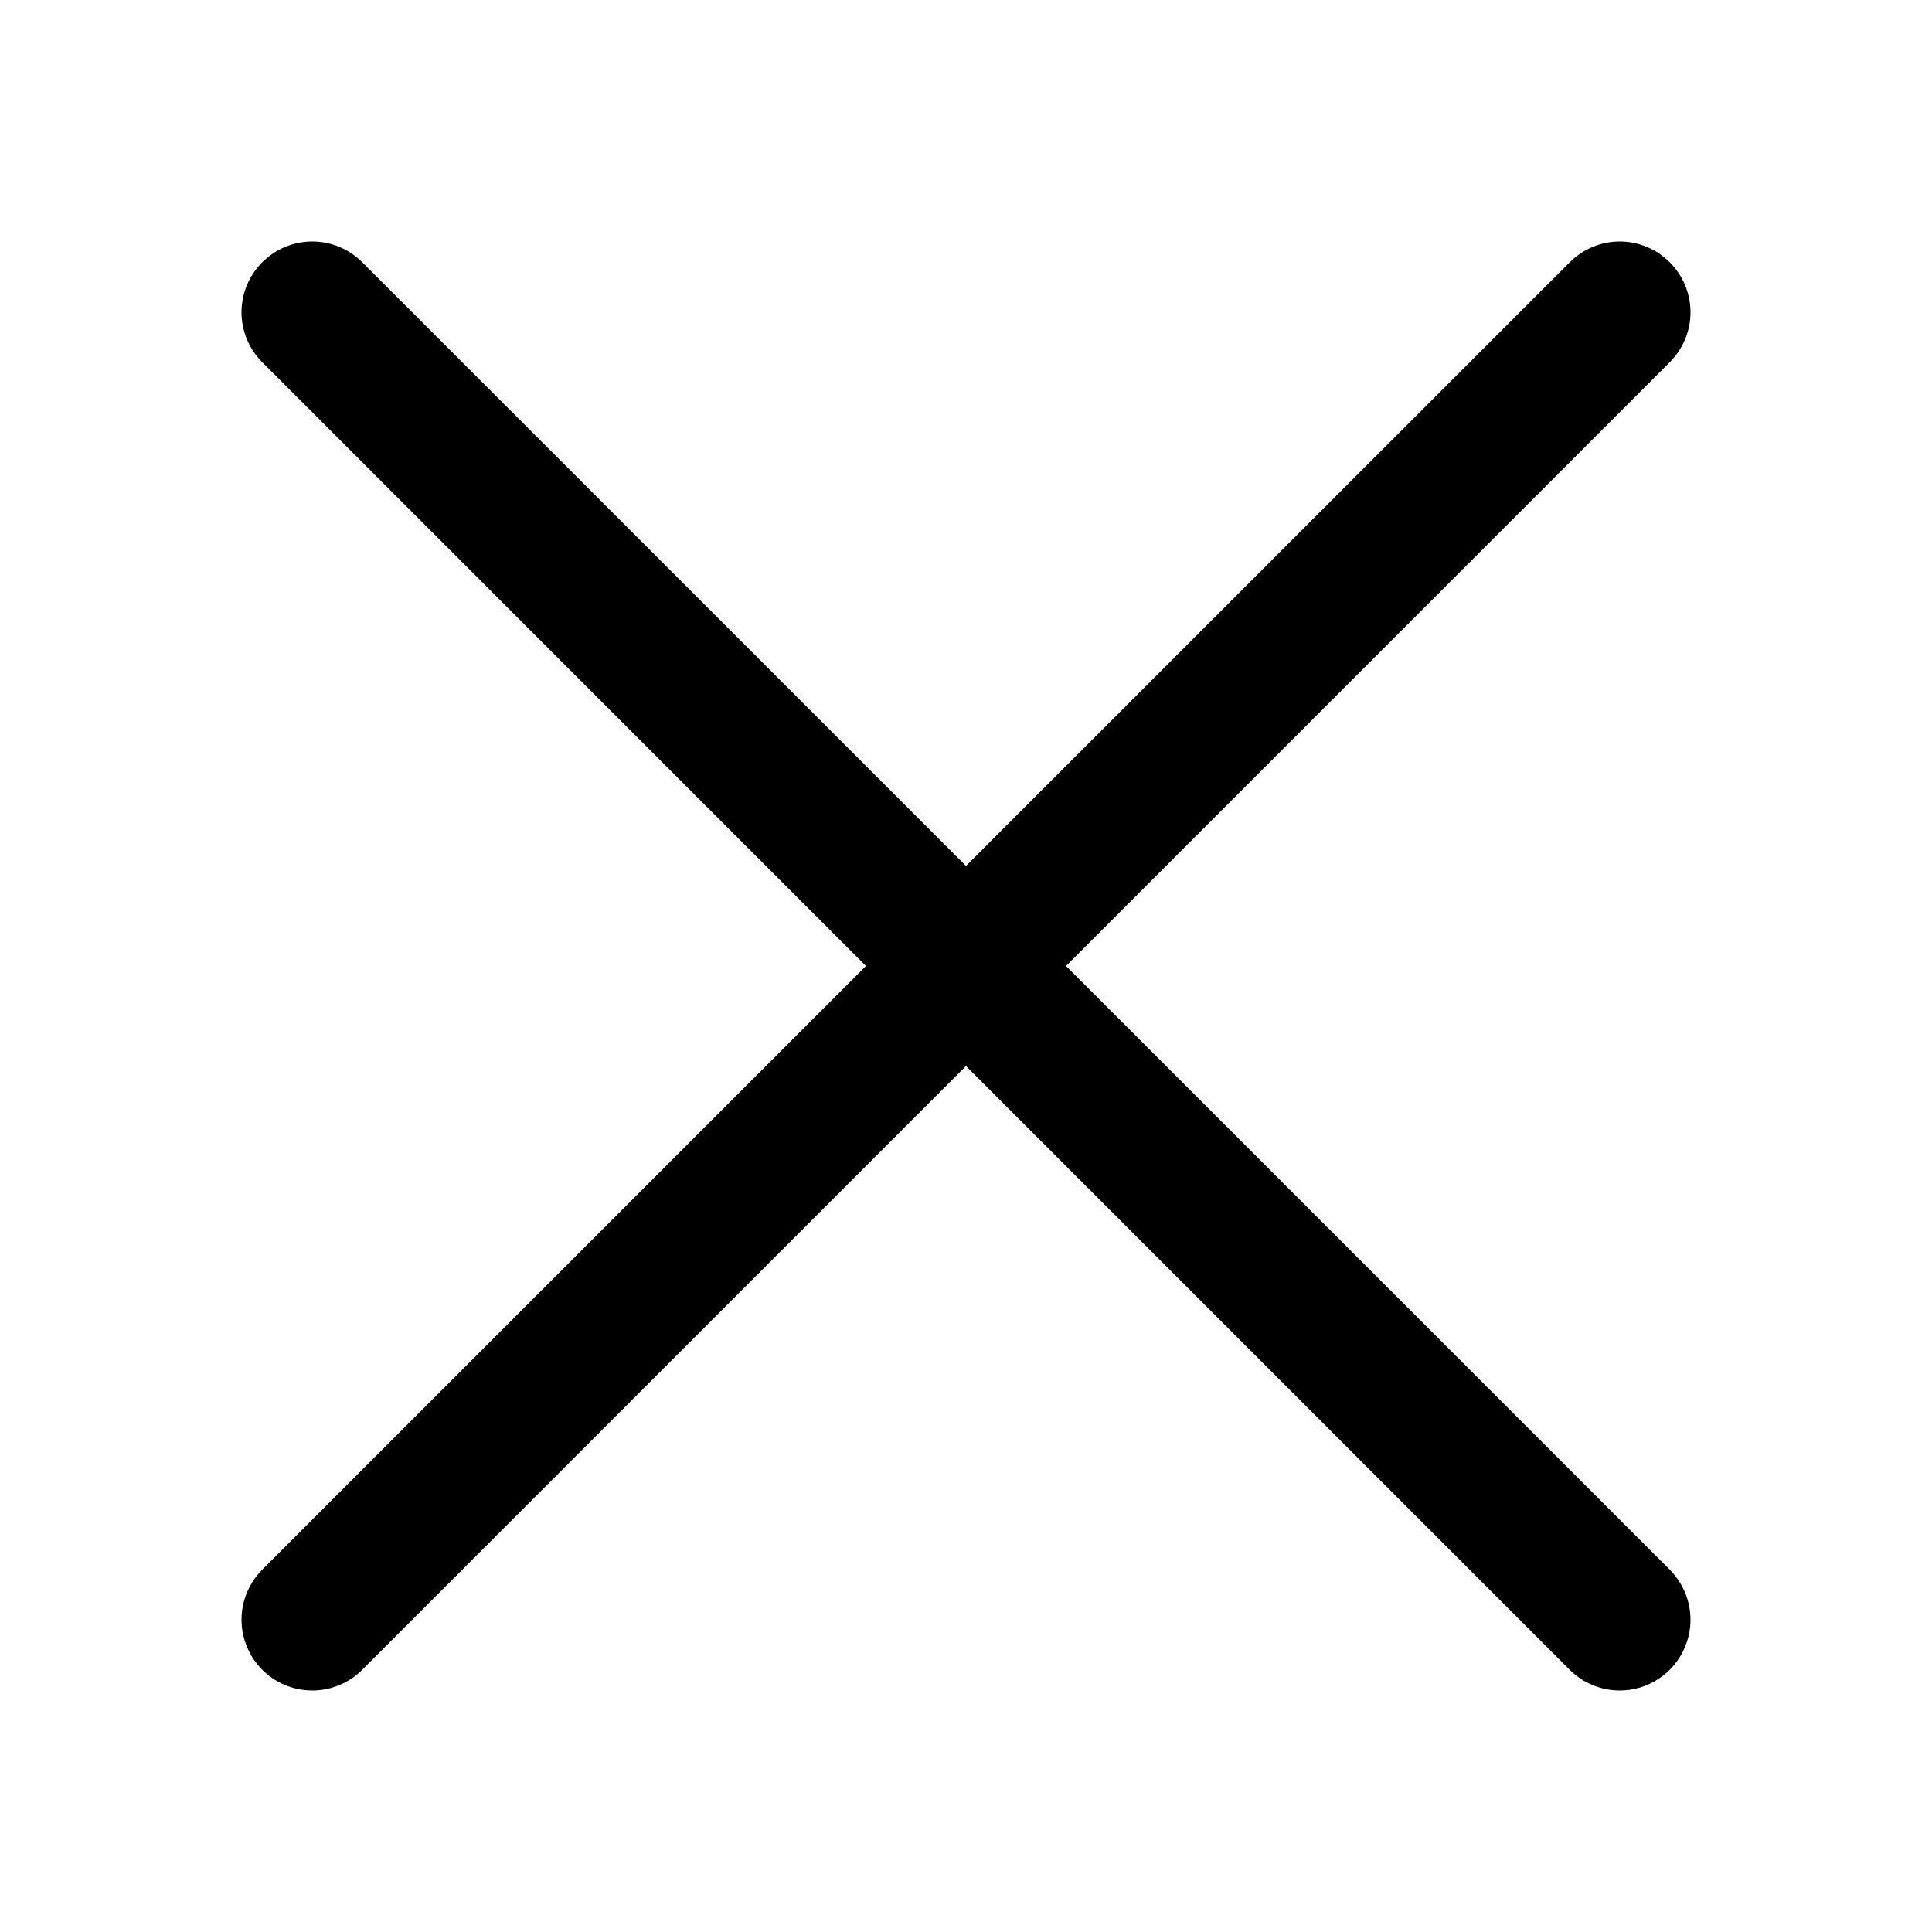
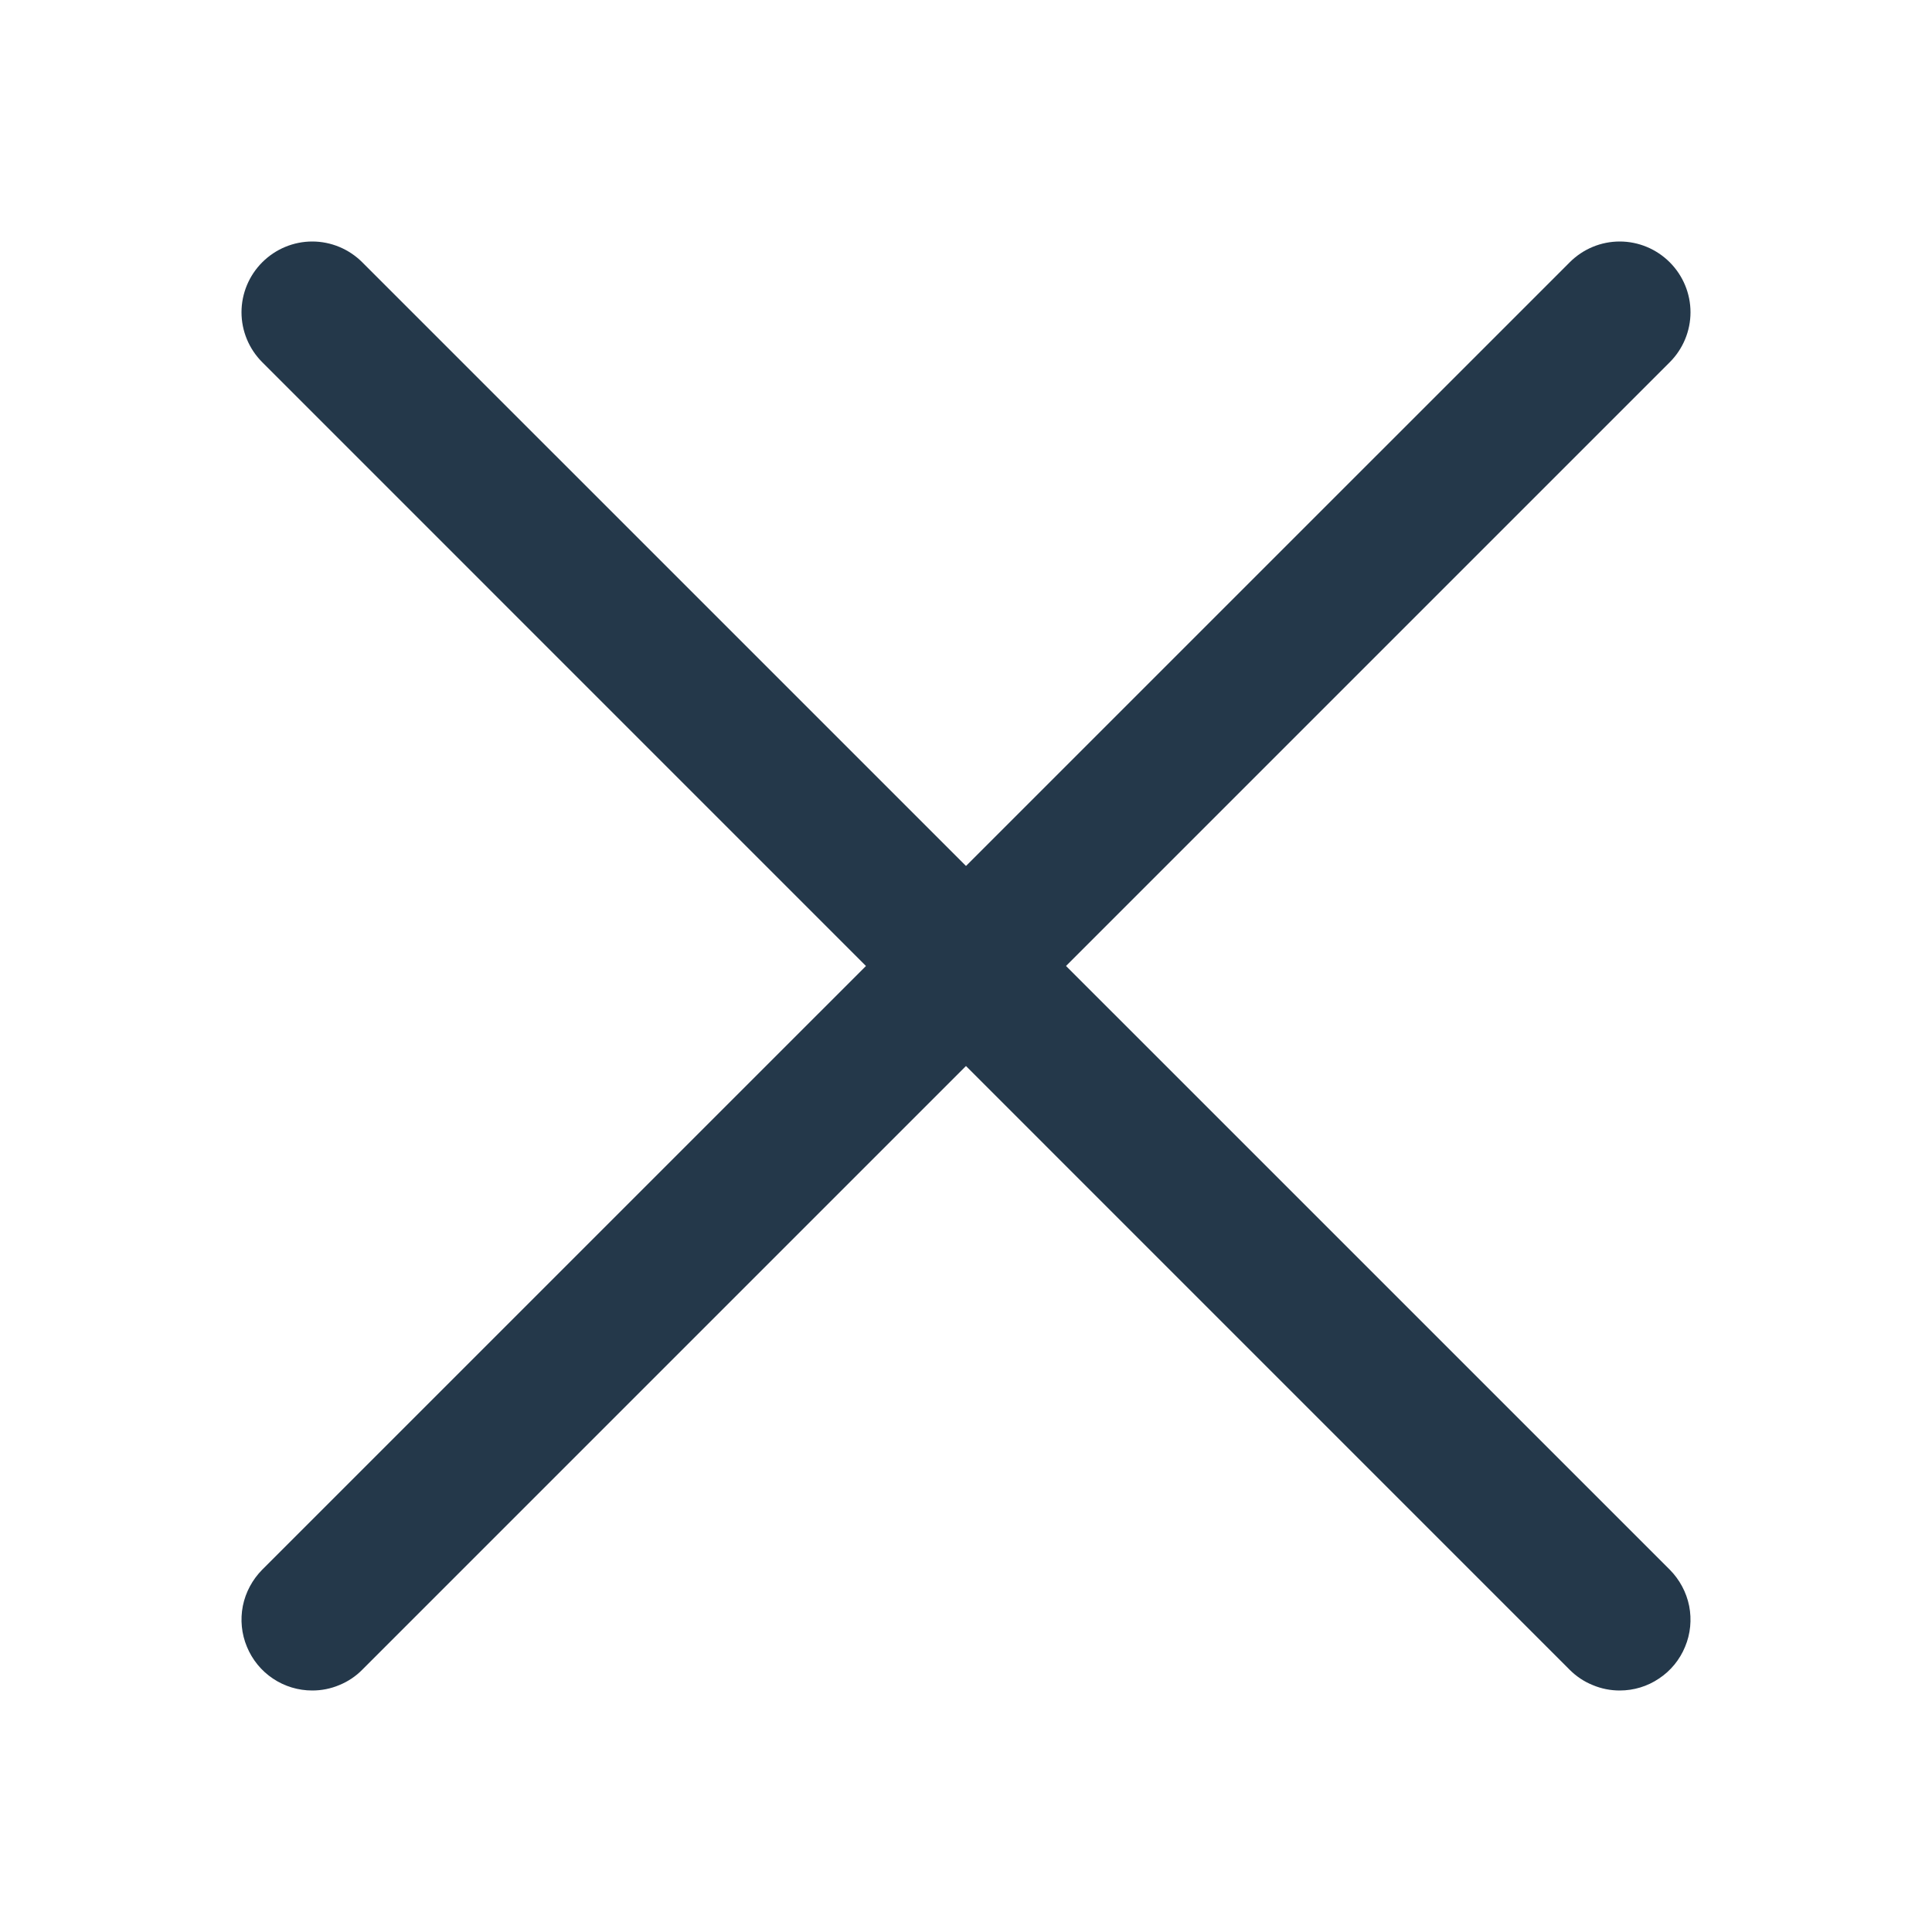
- <svg xmlns="http://www.w3.org/2000/svg" width="16" height="16" viewBox="0 0 16 16">
+ <svg xmlns="http://www.w3.org/2000/svg" width="16" height="16" viewBox="0 0 16 16" fill="#24384A">
  <defs />
  <path d="M2.586,14 C2.47,14 2.357,13.966 2.26,13.901 C2.164,13.837 2.089,13.745 2.045,13.638 C2,13.531 1.989,13.413 2.011,13.3 C2.034,13.186 2.09,13.082 2.172,12.999 L13,2.172 C13.11,2.062 13.258,2 13.414,2 C13.569,2 13.718,2.062 13.828,2.172 C13.938,2.282 14,2.431 14,2.586 C14,2.741 13.938,2.89 13.828,3 L3,13.828 C2.946,13.883 2.881,13.926 2.81,13.955 C2.739,13.985 2.663,14 2.586,14 Z" />
  <path d="M13.414,14 C13.337,14 13.261,13.985 13.19,13.955 C13.118,13.926 13.054,13.883 12.999,13.828 L2.172,3 C2.062,2.89 2,2.741 2,2.586 C2,2.431 2.062,2.282 2.172,2.172 C2.282,2.062 2.431,2 2.586,2 C2.741,2 2.89,2.062 3,2.172 L13.828,12.999 C13.91,13.082 13.966,13.186 13.989,13.3 C14.011,13.413 14,13.531 13.955,13.638 C13.911,13.745 13.836,13.837 13.739,13.901 C13.643,13.966 13.53,14 13.414,14 Z" />
</svg>
